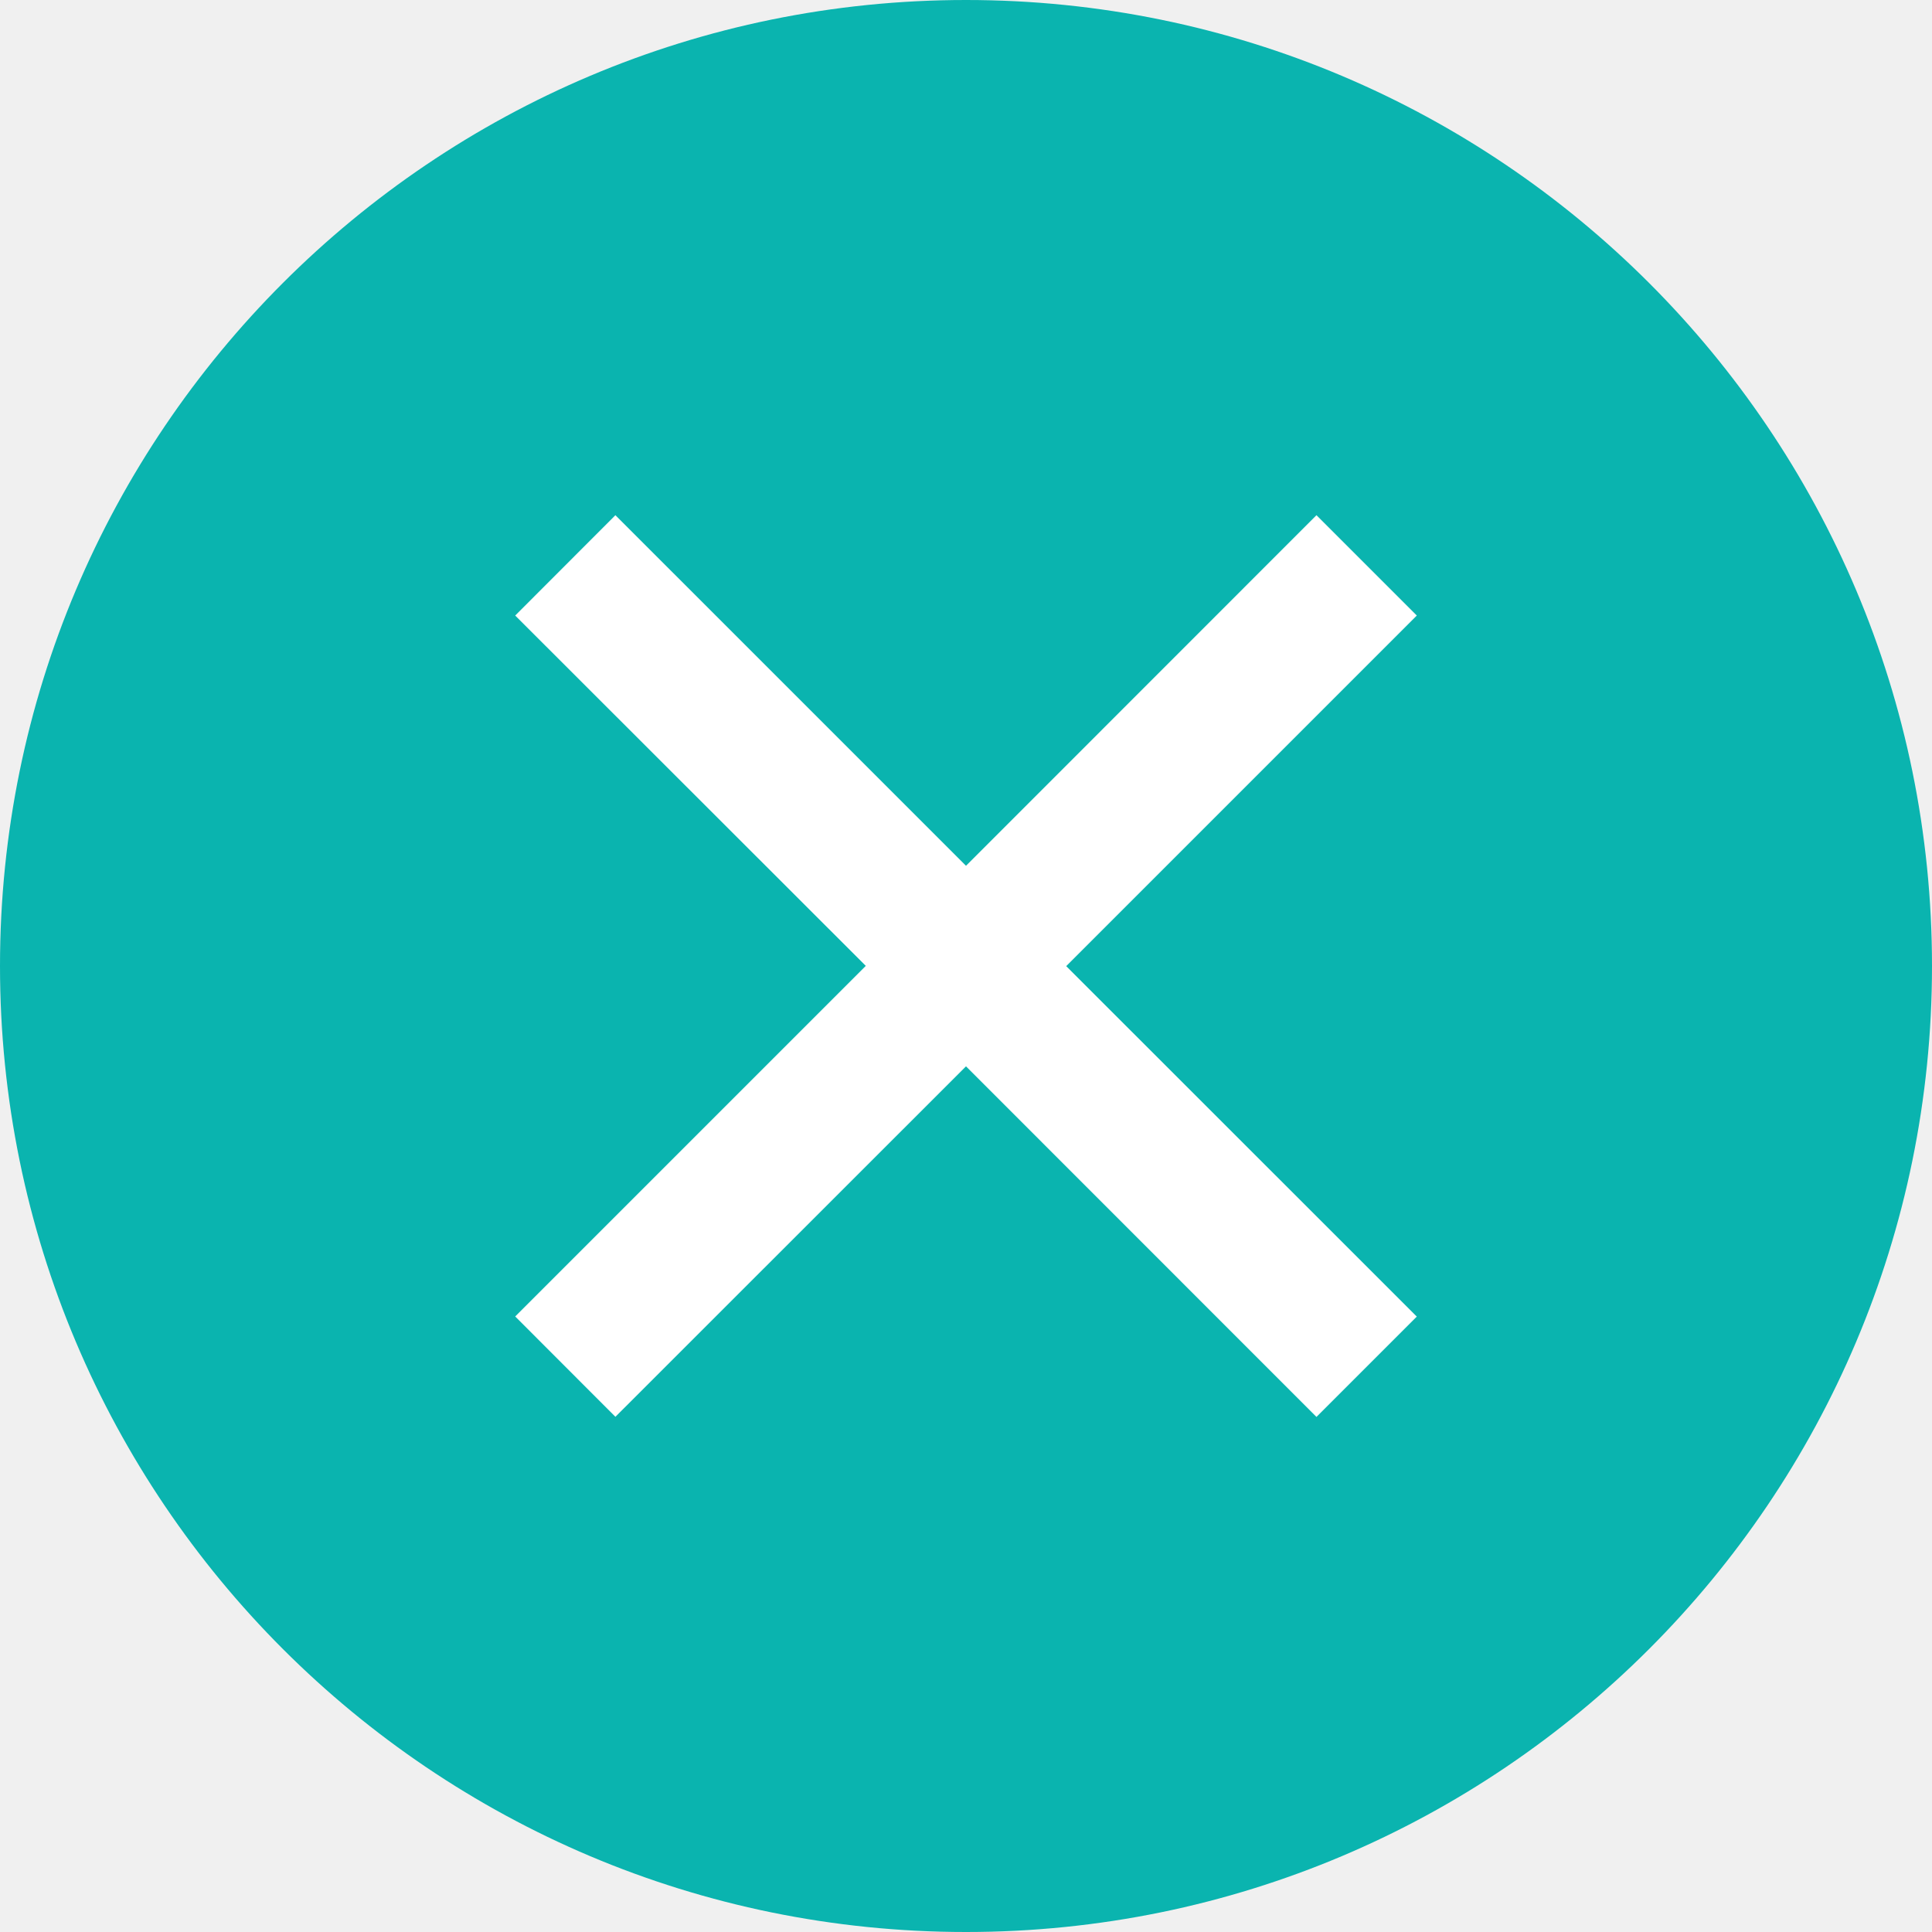
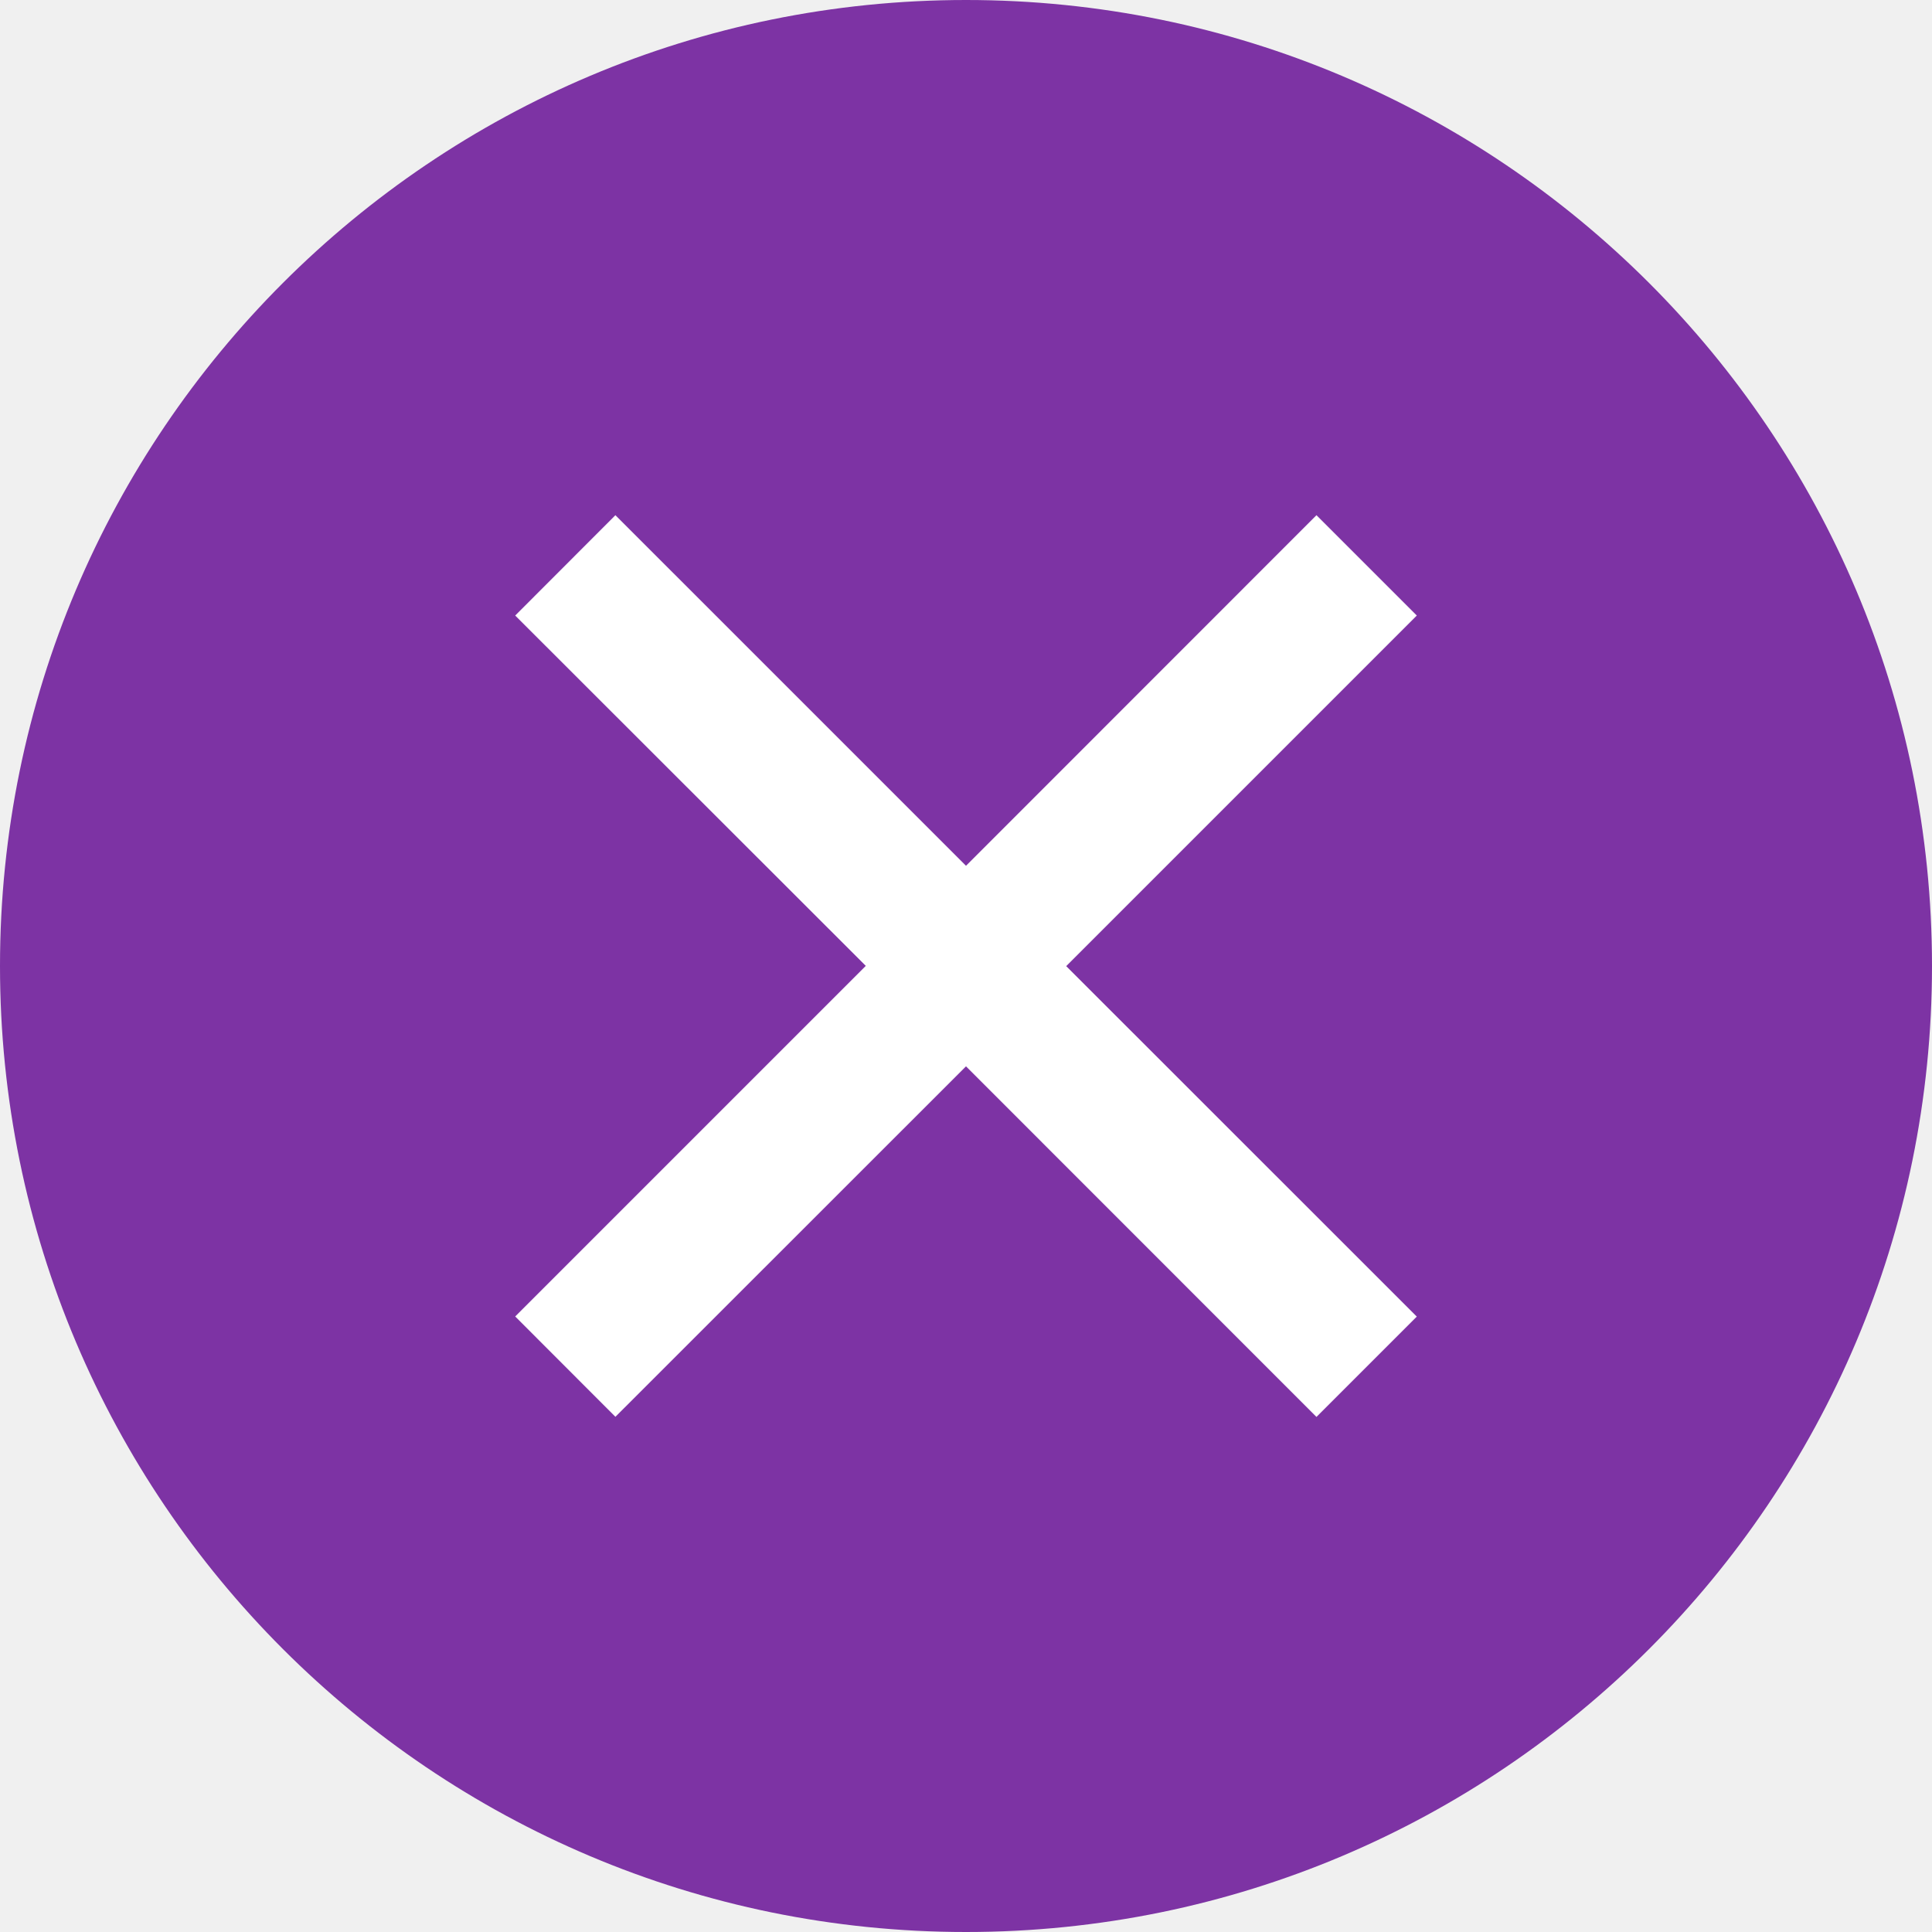
<svg xmlns="http://www.w3.org/2000/svg" id="ico_delete01" width="15" height="15" viewBox="0 0 15 15">
  <g id="グループ_276" data-name="グループ 276" transform="translate(-0.386)">
-     <circle id="楕円形_23" data-name="楕円形 23" cx="7.5" cy="7.5" r="7.5" transform="translate(0.386)" fill="#0ab4af" />
+     <circle id="楕円形_23" data-name="楕円形 23" cx="7.5" cy="7.5" r="7.5" transform="translate(0.386)" fill="#7D33A4" />
  </g>
  <path id="合体_62" data-name="合体 62" d="M-6486.5,4.279-6489.222,7l-.778-.779,2.722-2.722L-6490,.779l.778-.779,2.722,2.722L-6483.779,0l.779.779-2.722,2.722L-6483,6.222l-.779.779Z" transform="translate(6494 4)" fill="#fff" />
</svg>
